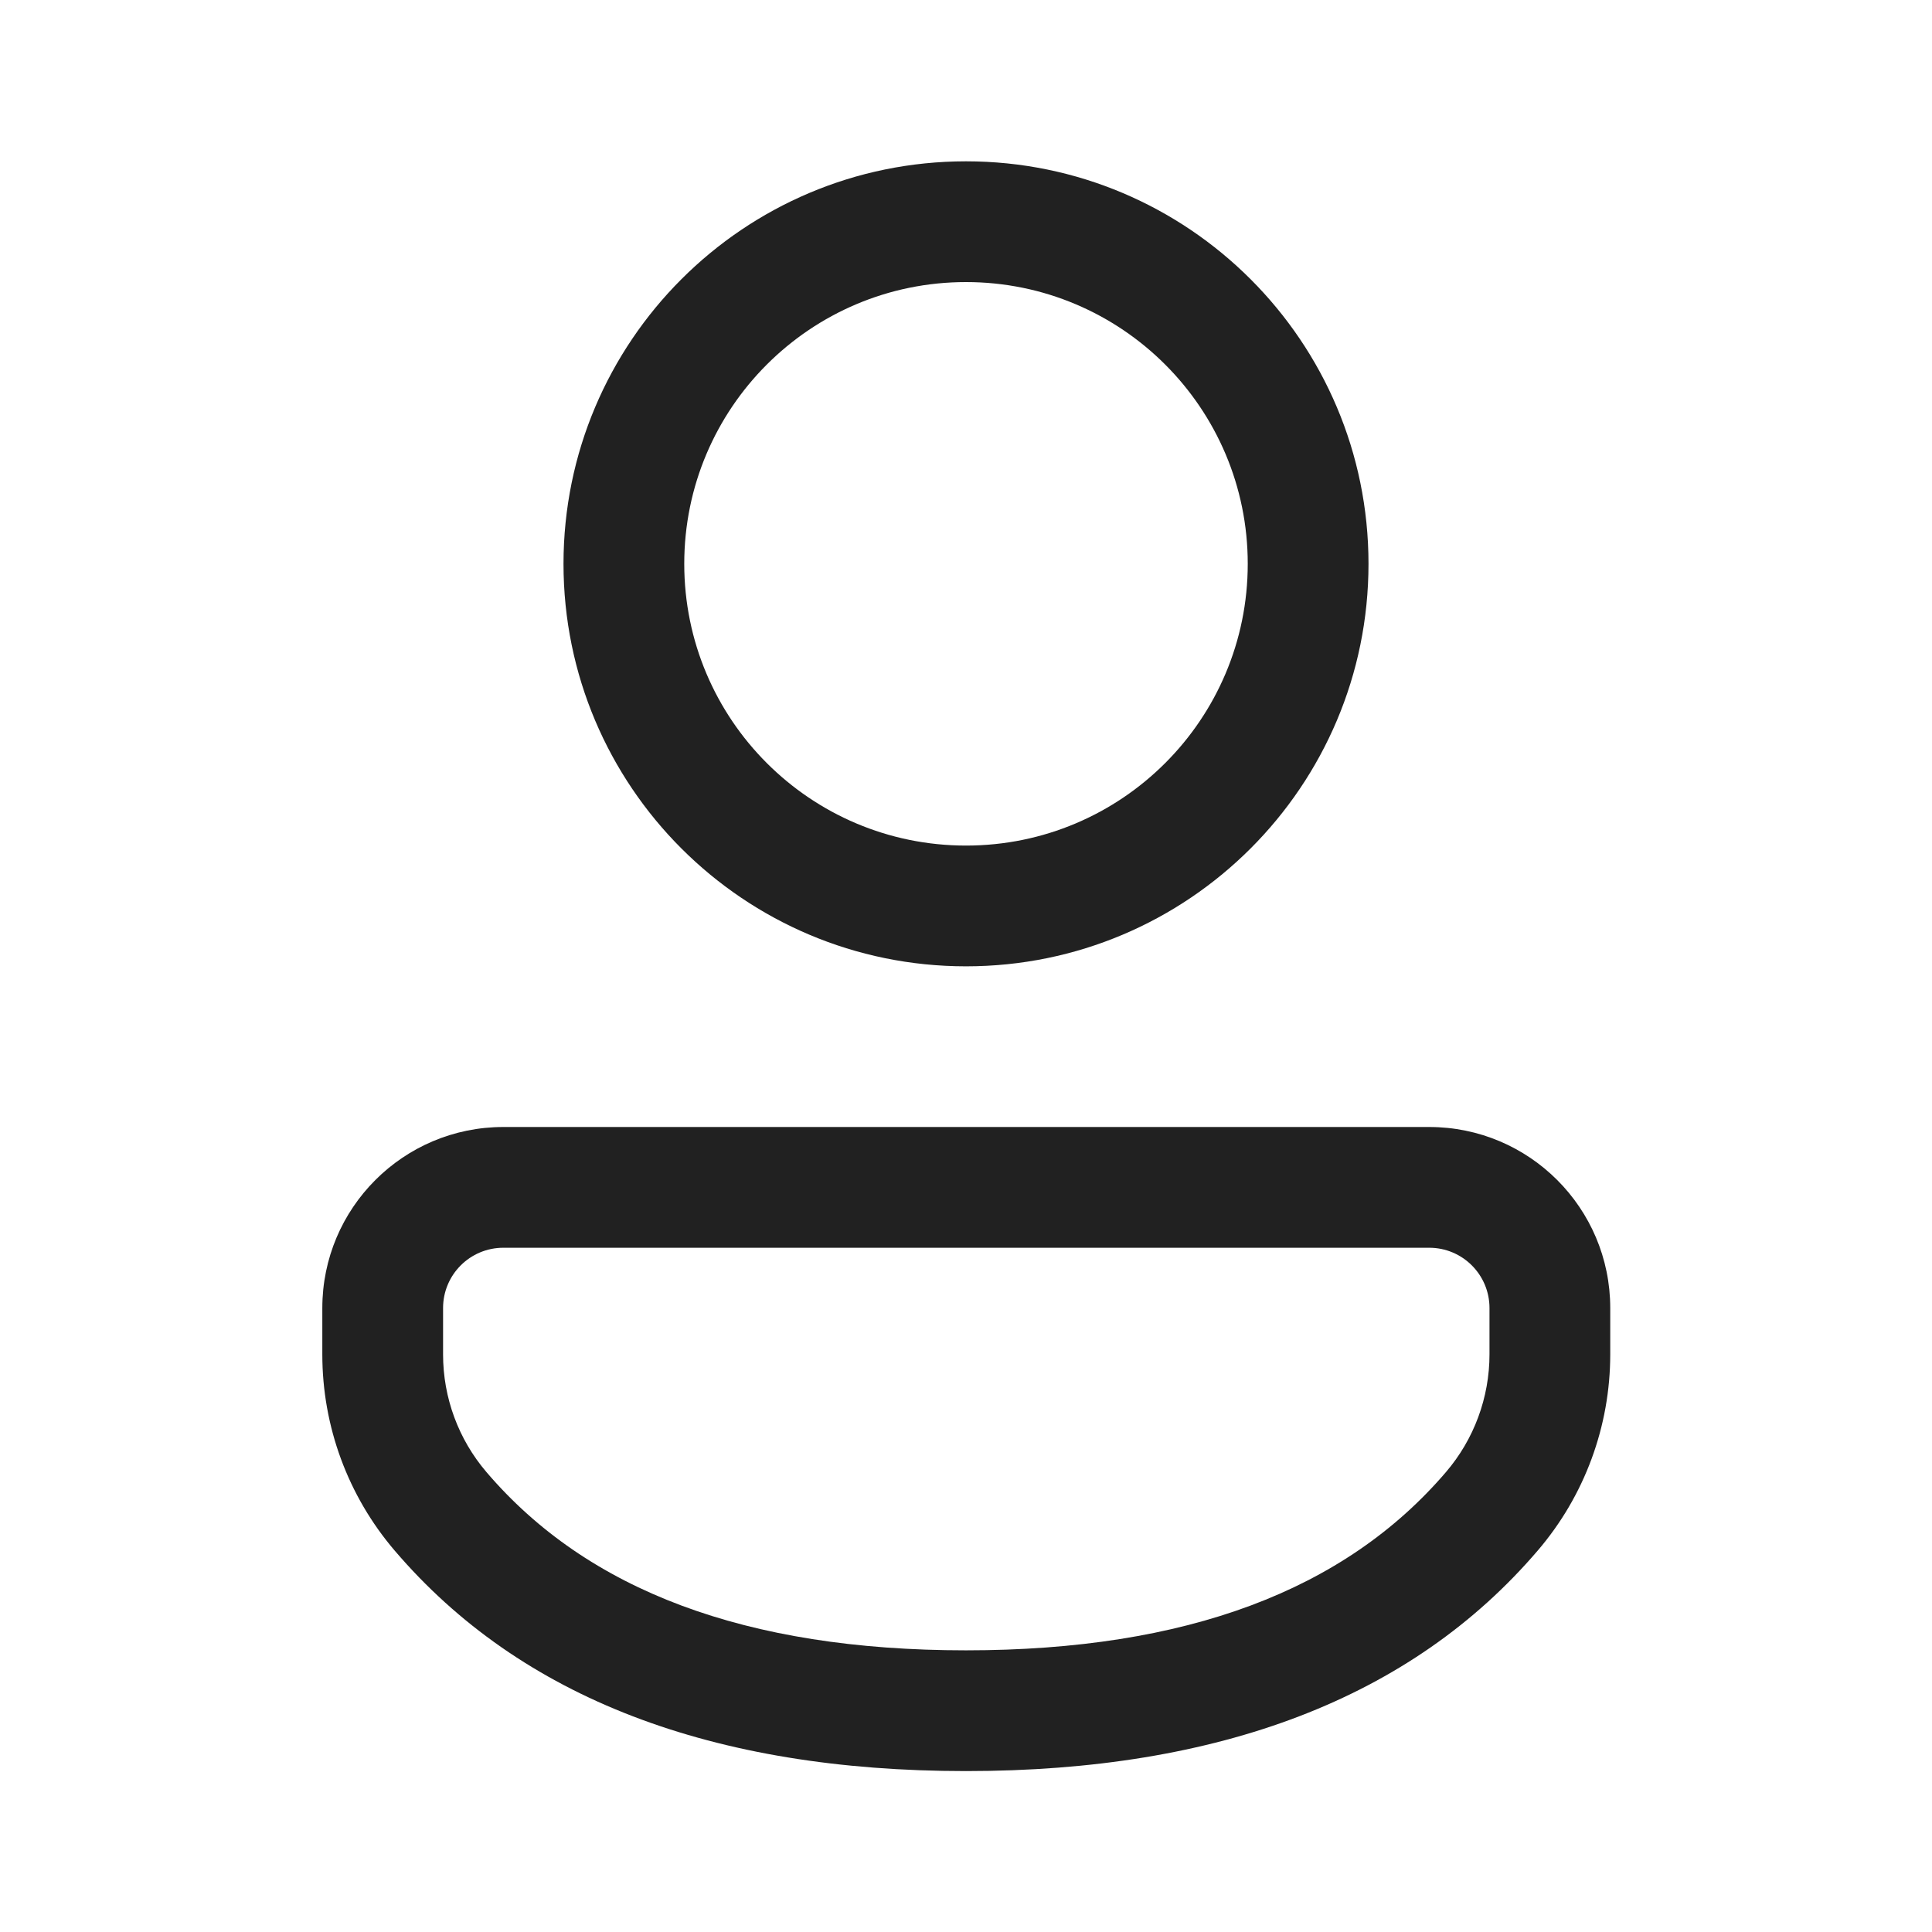
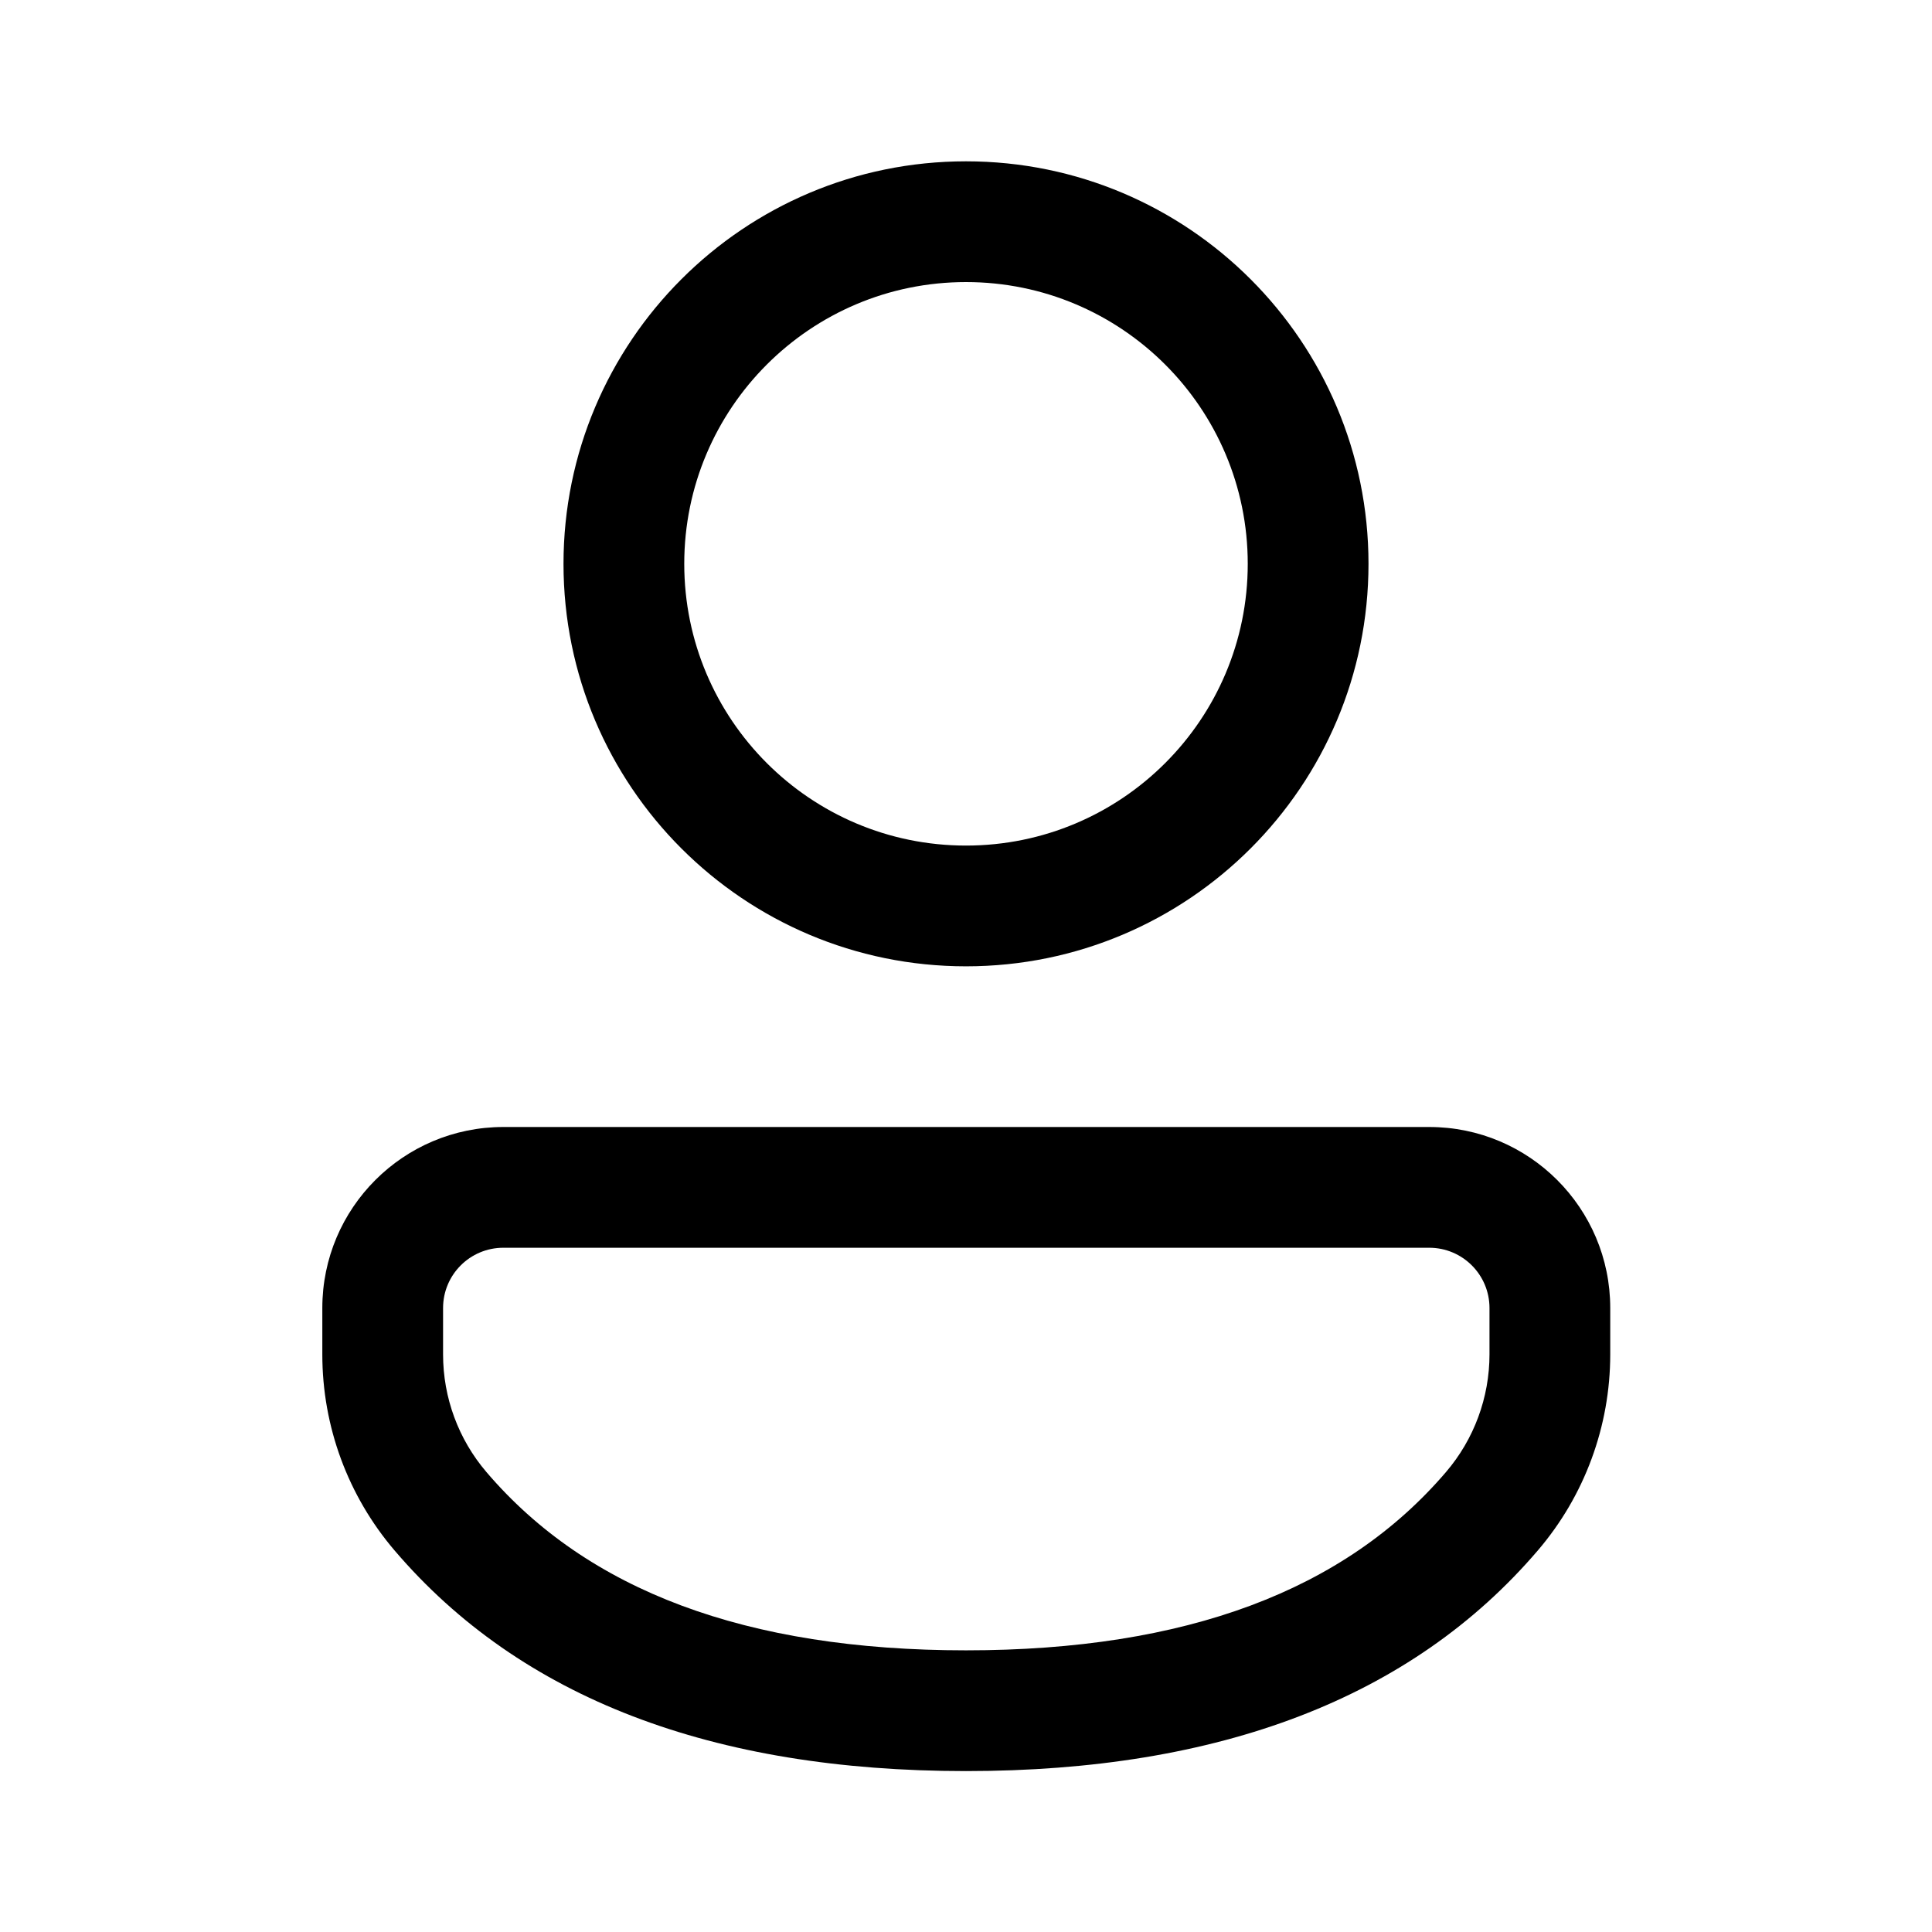
- <svg xmlns="http://www.w3.org/2000/svg" fill="none" height="24" viewBox="0 0 24 24" width="24">
-   <path d="M17.754 14C18.996 14 20.003 15.007 20.003 16.249V16.824C20.003 17.718 19.684 18.583 19.102 19.262C17.533 21.096 15.146 22.001 12 22.001C8.854 22.001 6.468 21.096 4.902 19.261C4.322 18.582 4.004 17.719 4.004 16.826V16.249C4.004 15.007 5.011 14 6.253 14H17.754ZM17.754 15.5H6.253C5.839 15.5 5.504 15.835 5.504 16.249V16.826C5.504 17.362 5.695 17.88 6.043 18.287C7.296 19.755 9.262 20.501 12 20.501C14.738 20.501 16.706 19.755 17.962 18.287C18.311 17.88 18.503 17.36 18.503 16.824V16.249C18.503 15.835 18.168 15.5 17.754 15.5ZM12 2.004C14.761 2.004 17 4.243 17 7.004C17 9.766 14.761 12.004 12 12.004C9.239 12.004 7 9.766 7 7.004C7 4.243 9.239 2.004 12 2.004ZM12 3.504C10.067 3.504 8.5 5.071 8.5 7.004C8.5 8.937 10.067 10.504 12 10.504C13.933 10.504 15.5 8.937 15.5 7.004C15.5 5.071 13.933 3.504 12 3.504Z" fill="#212121" />
+ <svg xmlns="http://www.w3.org/2000/svg" fill="#000" height="24" viewBox="0 0 24 24" width="24">
+   <path d="M17.754 14C18.996 14 20.003 15.007 20.003 16.249V16.824C20.003 17.718 19.684 18.583 19.102 19.262C17.533 21.096 15.146 22.001 12 22.001C8.854 22.001 6.468 21.096 4.902 19.261C4.322 18.582 4.004 17.719 4.004 16.826V16.249C4.004 15.007 5.011 14 6.253 14H17.754ZM17.754 15.5H6.253C5.839 15.5 5.504 15.835 5.504 16.249V16.826C5.504 17.362 5.695 17.88 6.043 18.287C7.296 19.755 9.262 20.501 12 20.501C14.738 20.501 16.706 19.755 17.962 18.287C18.311 17.88 18.503 17.36 18.503 16.824V16.249C18.503 15.835 18.168 15.5 17.754 15.5ZM12 2.004C14.761 2.004 17 4.243 17 7.004C17 9.766 14.761 12.004 12 12.004C9.239 12.004 7 9.766 7 7.004C7 4.243 9.239 2.004 12 2.004ZM12 3.504C10.067 3.504 8.5 5.071 8.5 7.004C8.5 8.937 10.067 10.504 12 10.504C13.933 10.504 15.5 8.937 15.5 7.004C15.5 5.071 13.933 3.504 12 3.504Z" fill="#000" />
</svg>
